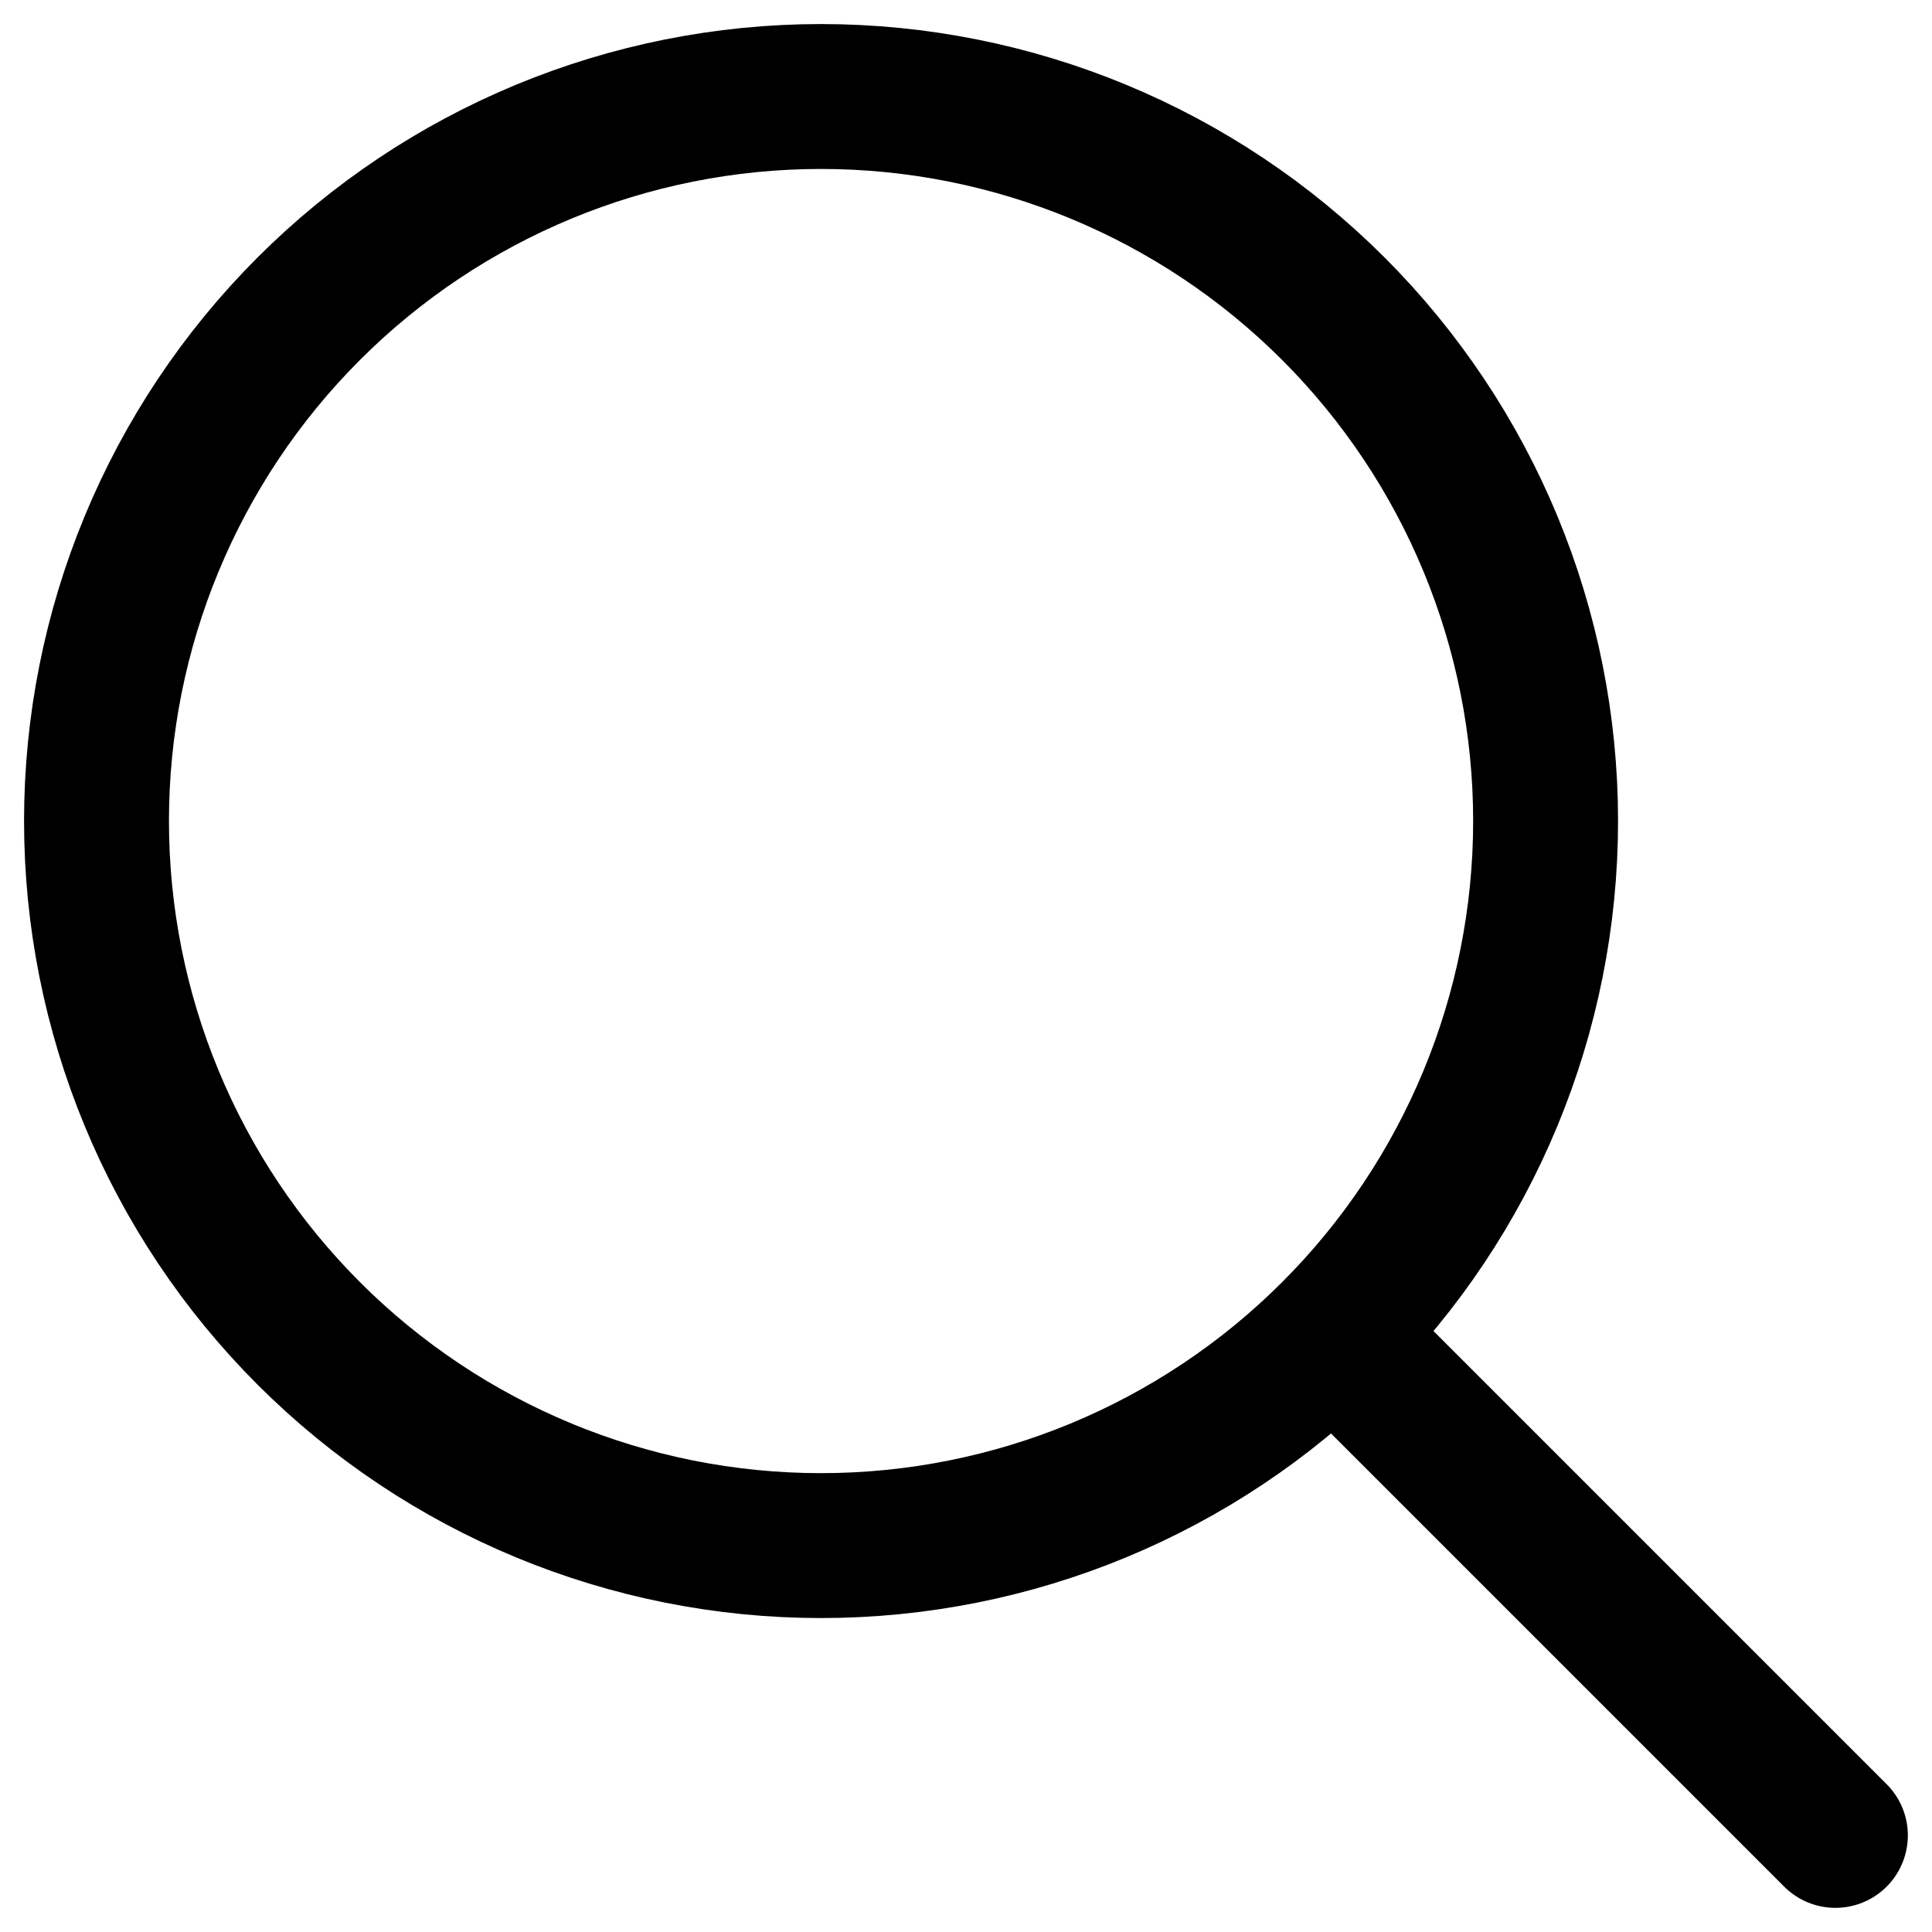
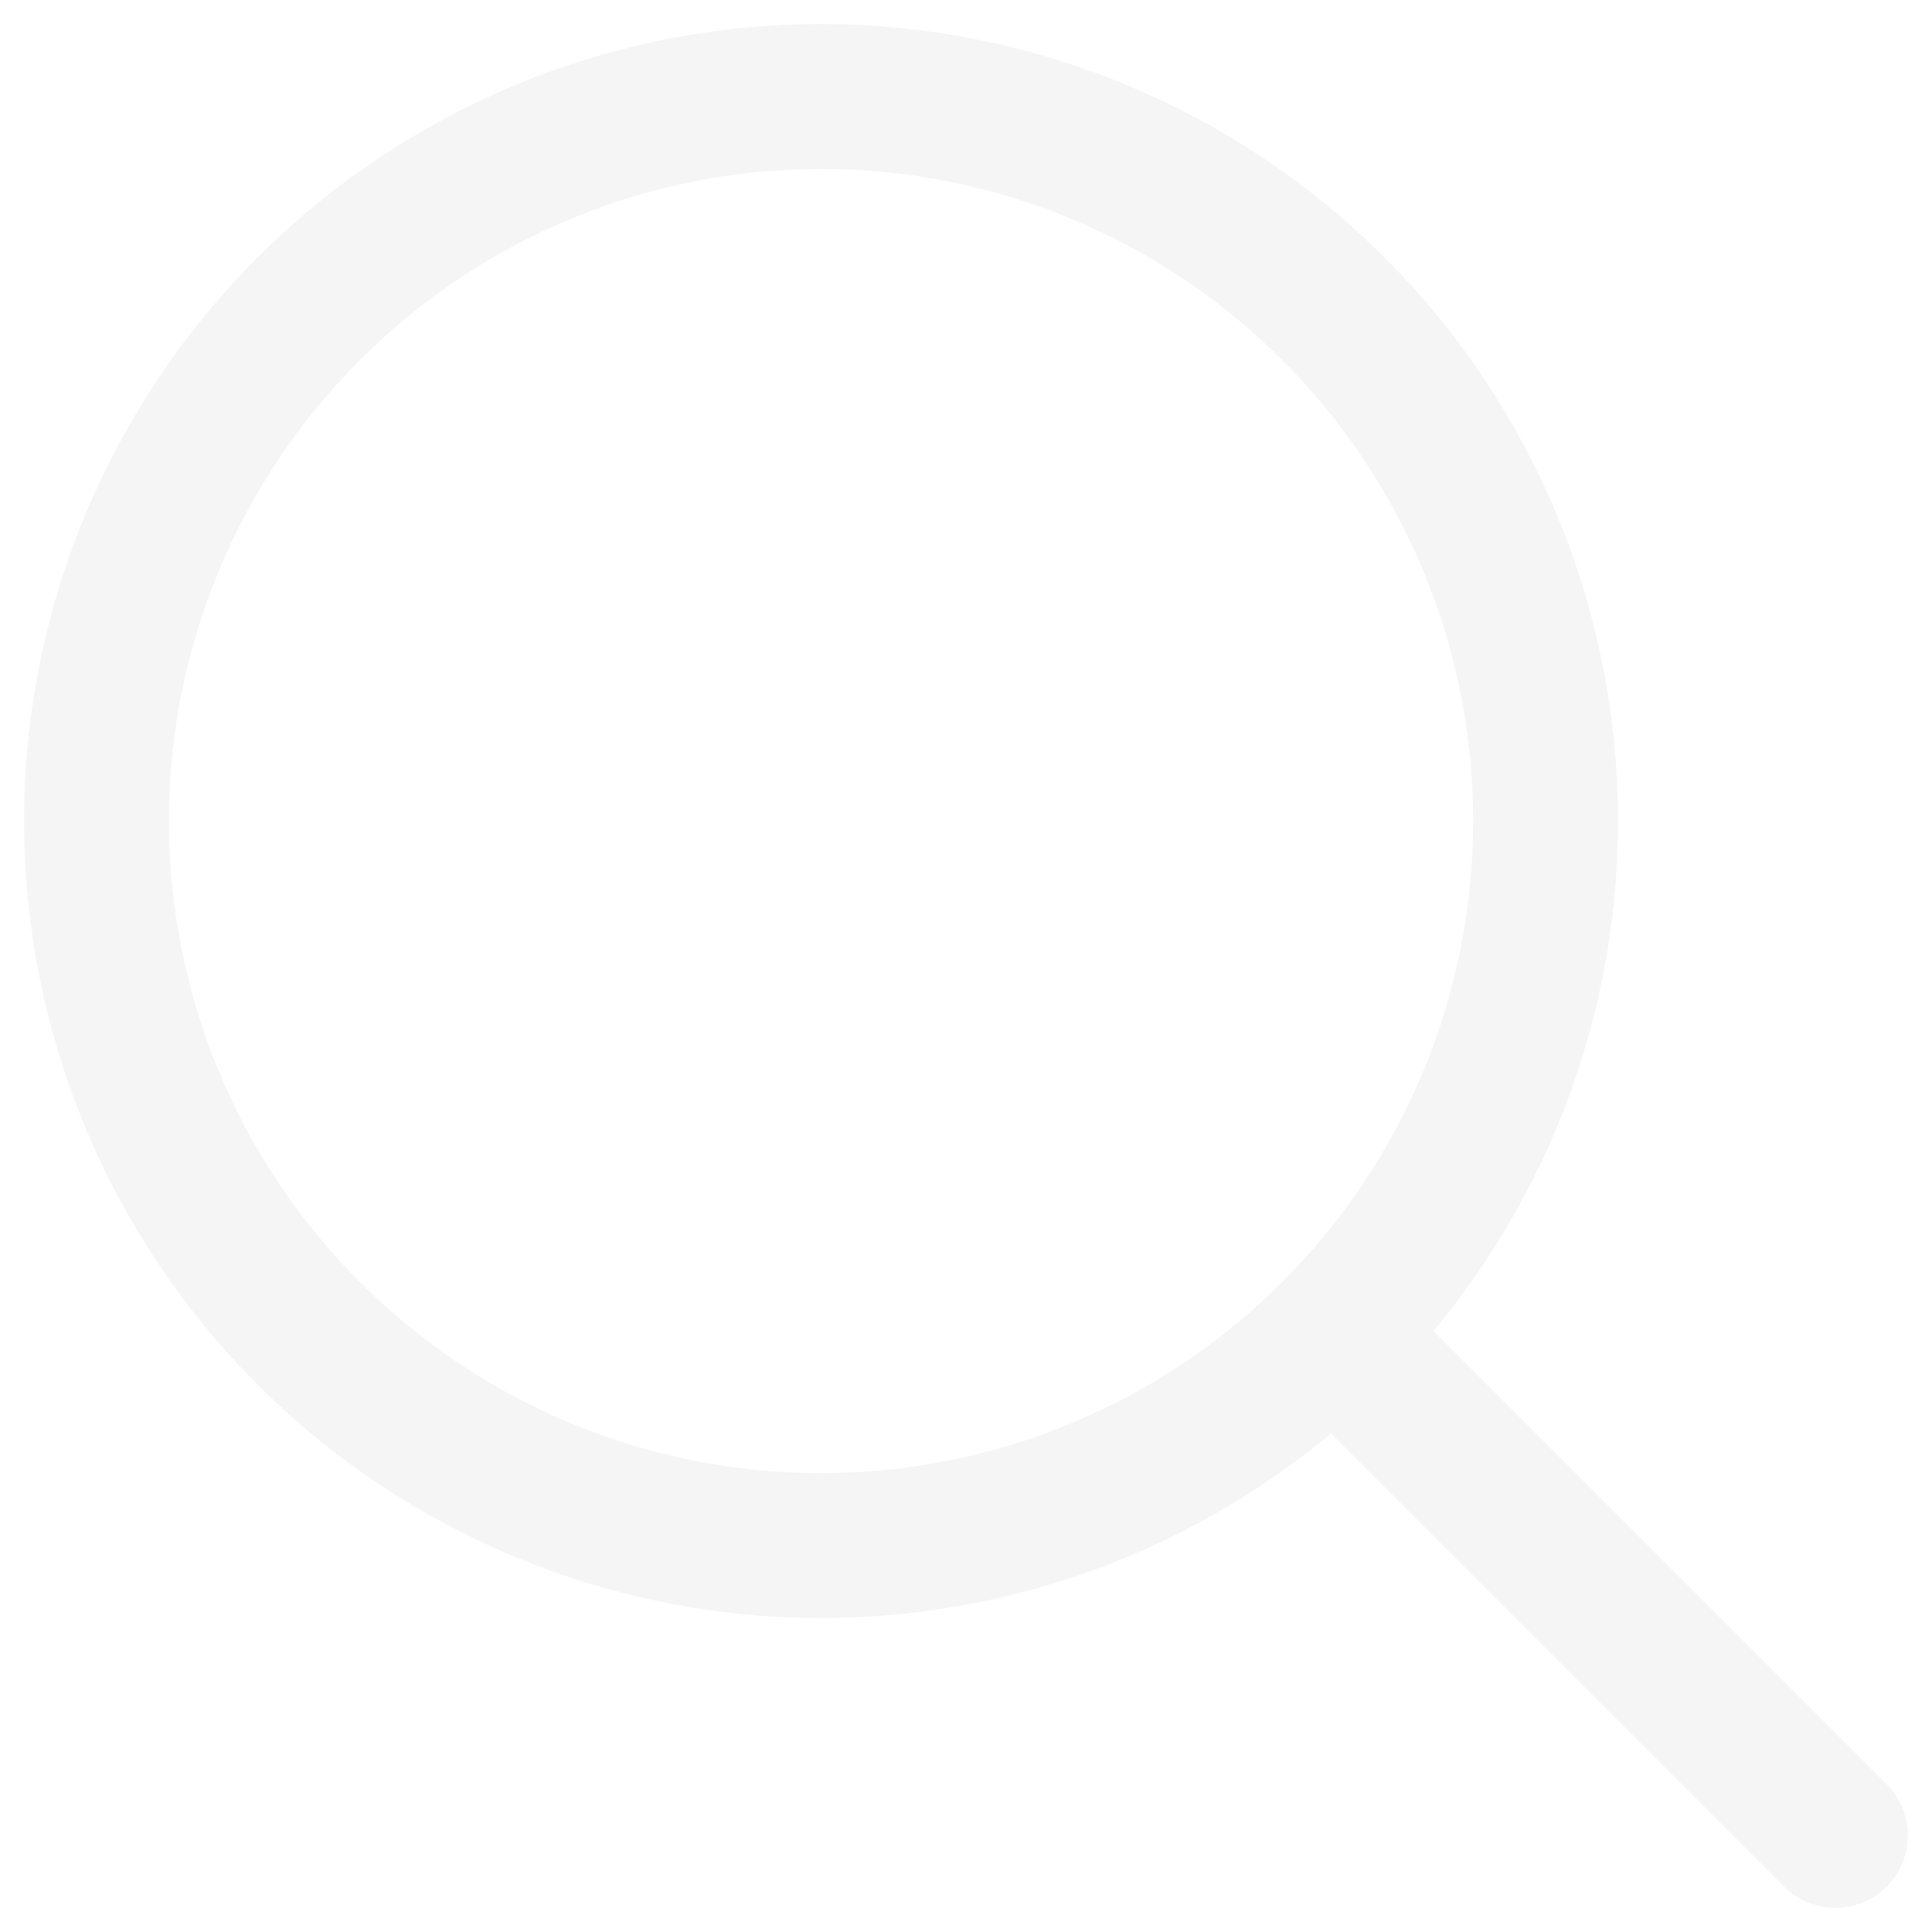
<svg xmlns="http://www.w3.org/2000/svg" width="20" height="20" viewBox="0 0 20 20" fill="none">
-   <path d="M19 19L13.803 13.803M13.803 13.803C15.21 12.396 16 10.489 16 8.499C16 6.51 15.21 4.603 13.803 3.196C12.396 1.789 10.489 0.999 8.499 0.999C6.51 0.999 4.603 1.789 3.196 3.196C1.789 4.603 0.999 6.51 0.999 8.499C0.999 10.489 1.789 12.396 3.196 13.803C4.603 15.21 6.51 16 8.499 16C10.489 16 12.396 15.21 13.803 13.803Z" stroke="black" stroke-width="1.5" stroke-linecap="round" stroke-linejoin="round" />
+   <path d="M19 19L13.803 13.803M13.803 13.803C15.21 12.396 16 10.489 16 8.499C16 6.51 15.21 4.603 13.803 3.196C12.396 1.789 10.489 0.999 8.499 0.999C6.51 0.999 4.603 1.789 3.196 3.196C1.789 4.603 0.999 6.51 0.999 8.499C0.999 10.489 1.789 12.396 3.196 13.803C4.603 15.21 6.51 16 8.499 16C10.489 16 12.396 15.21 13.803 13.803Z" stroke="#F5F5F5" stroke-width="1.5" stroke-linecap="round" stroke-linejoin="round" />
</svg>
